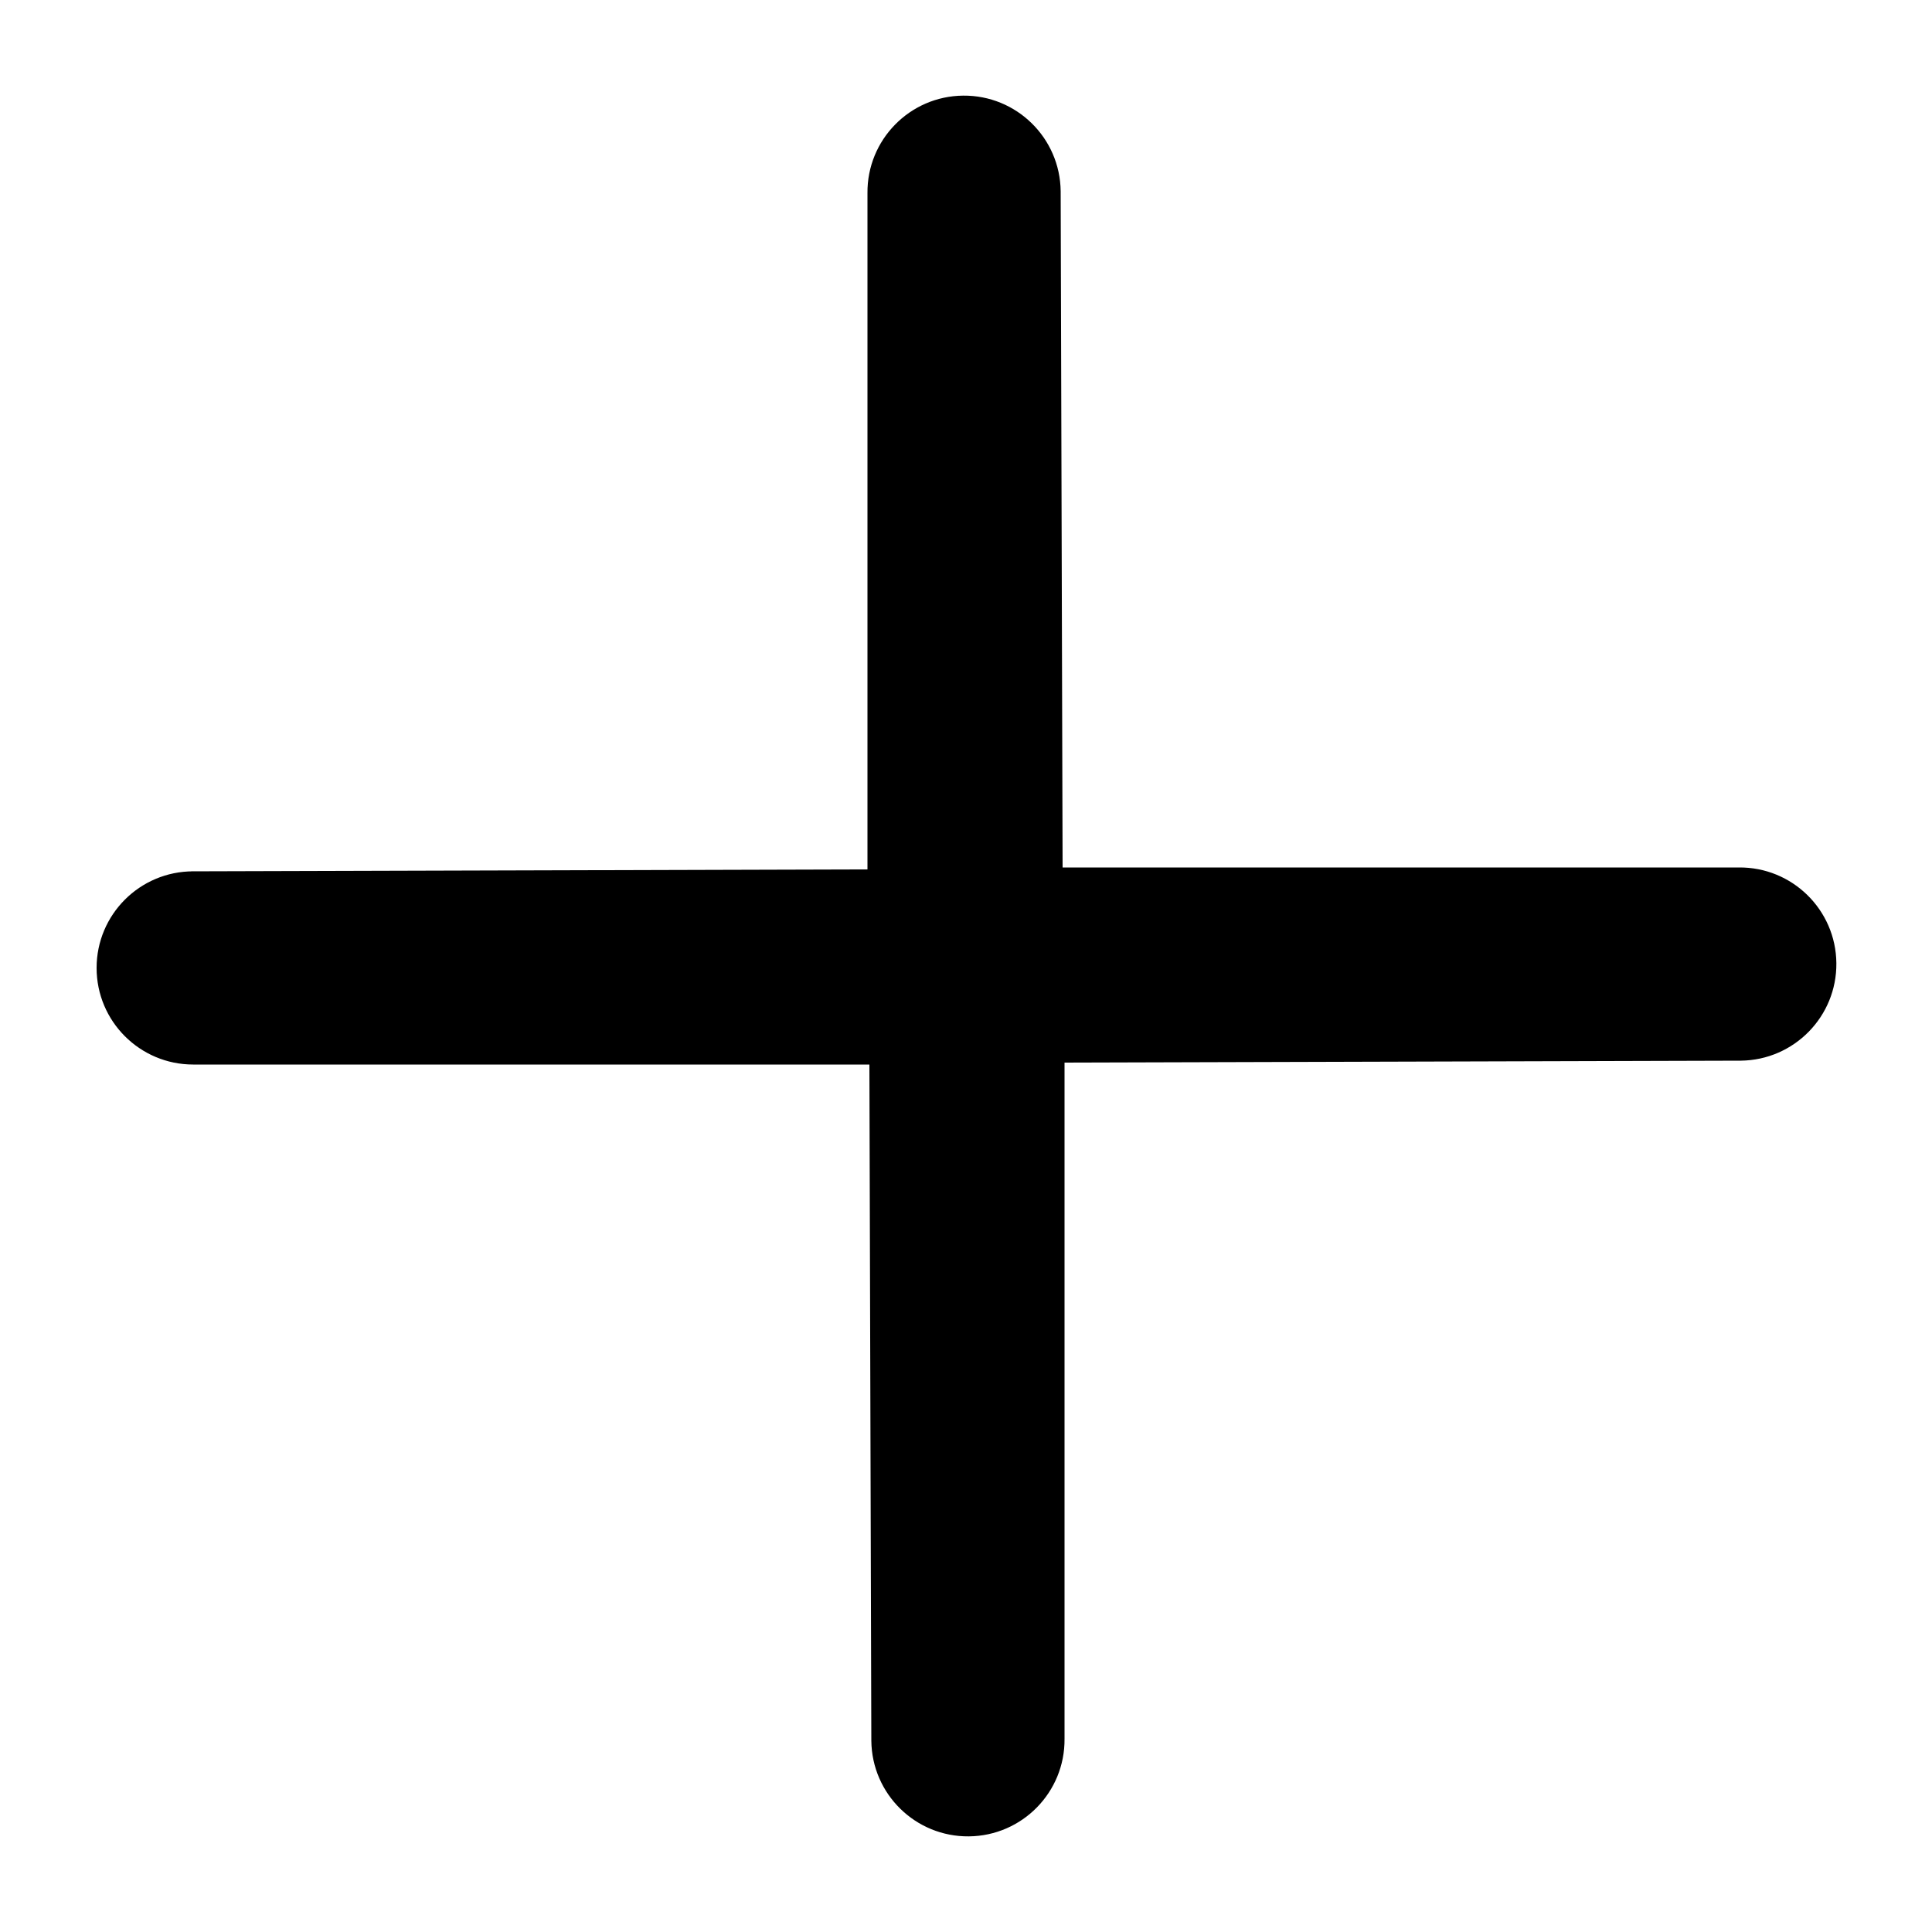
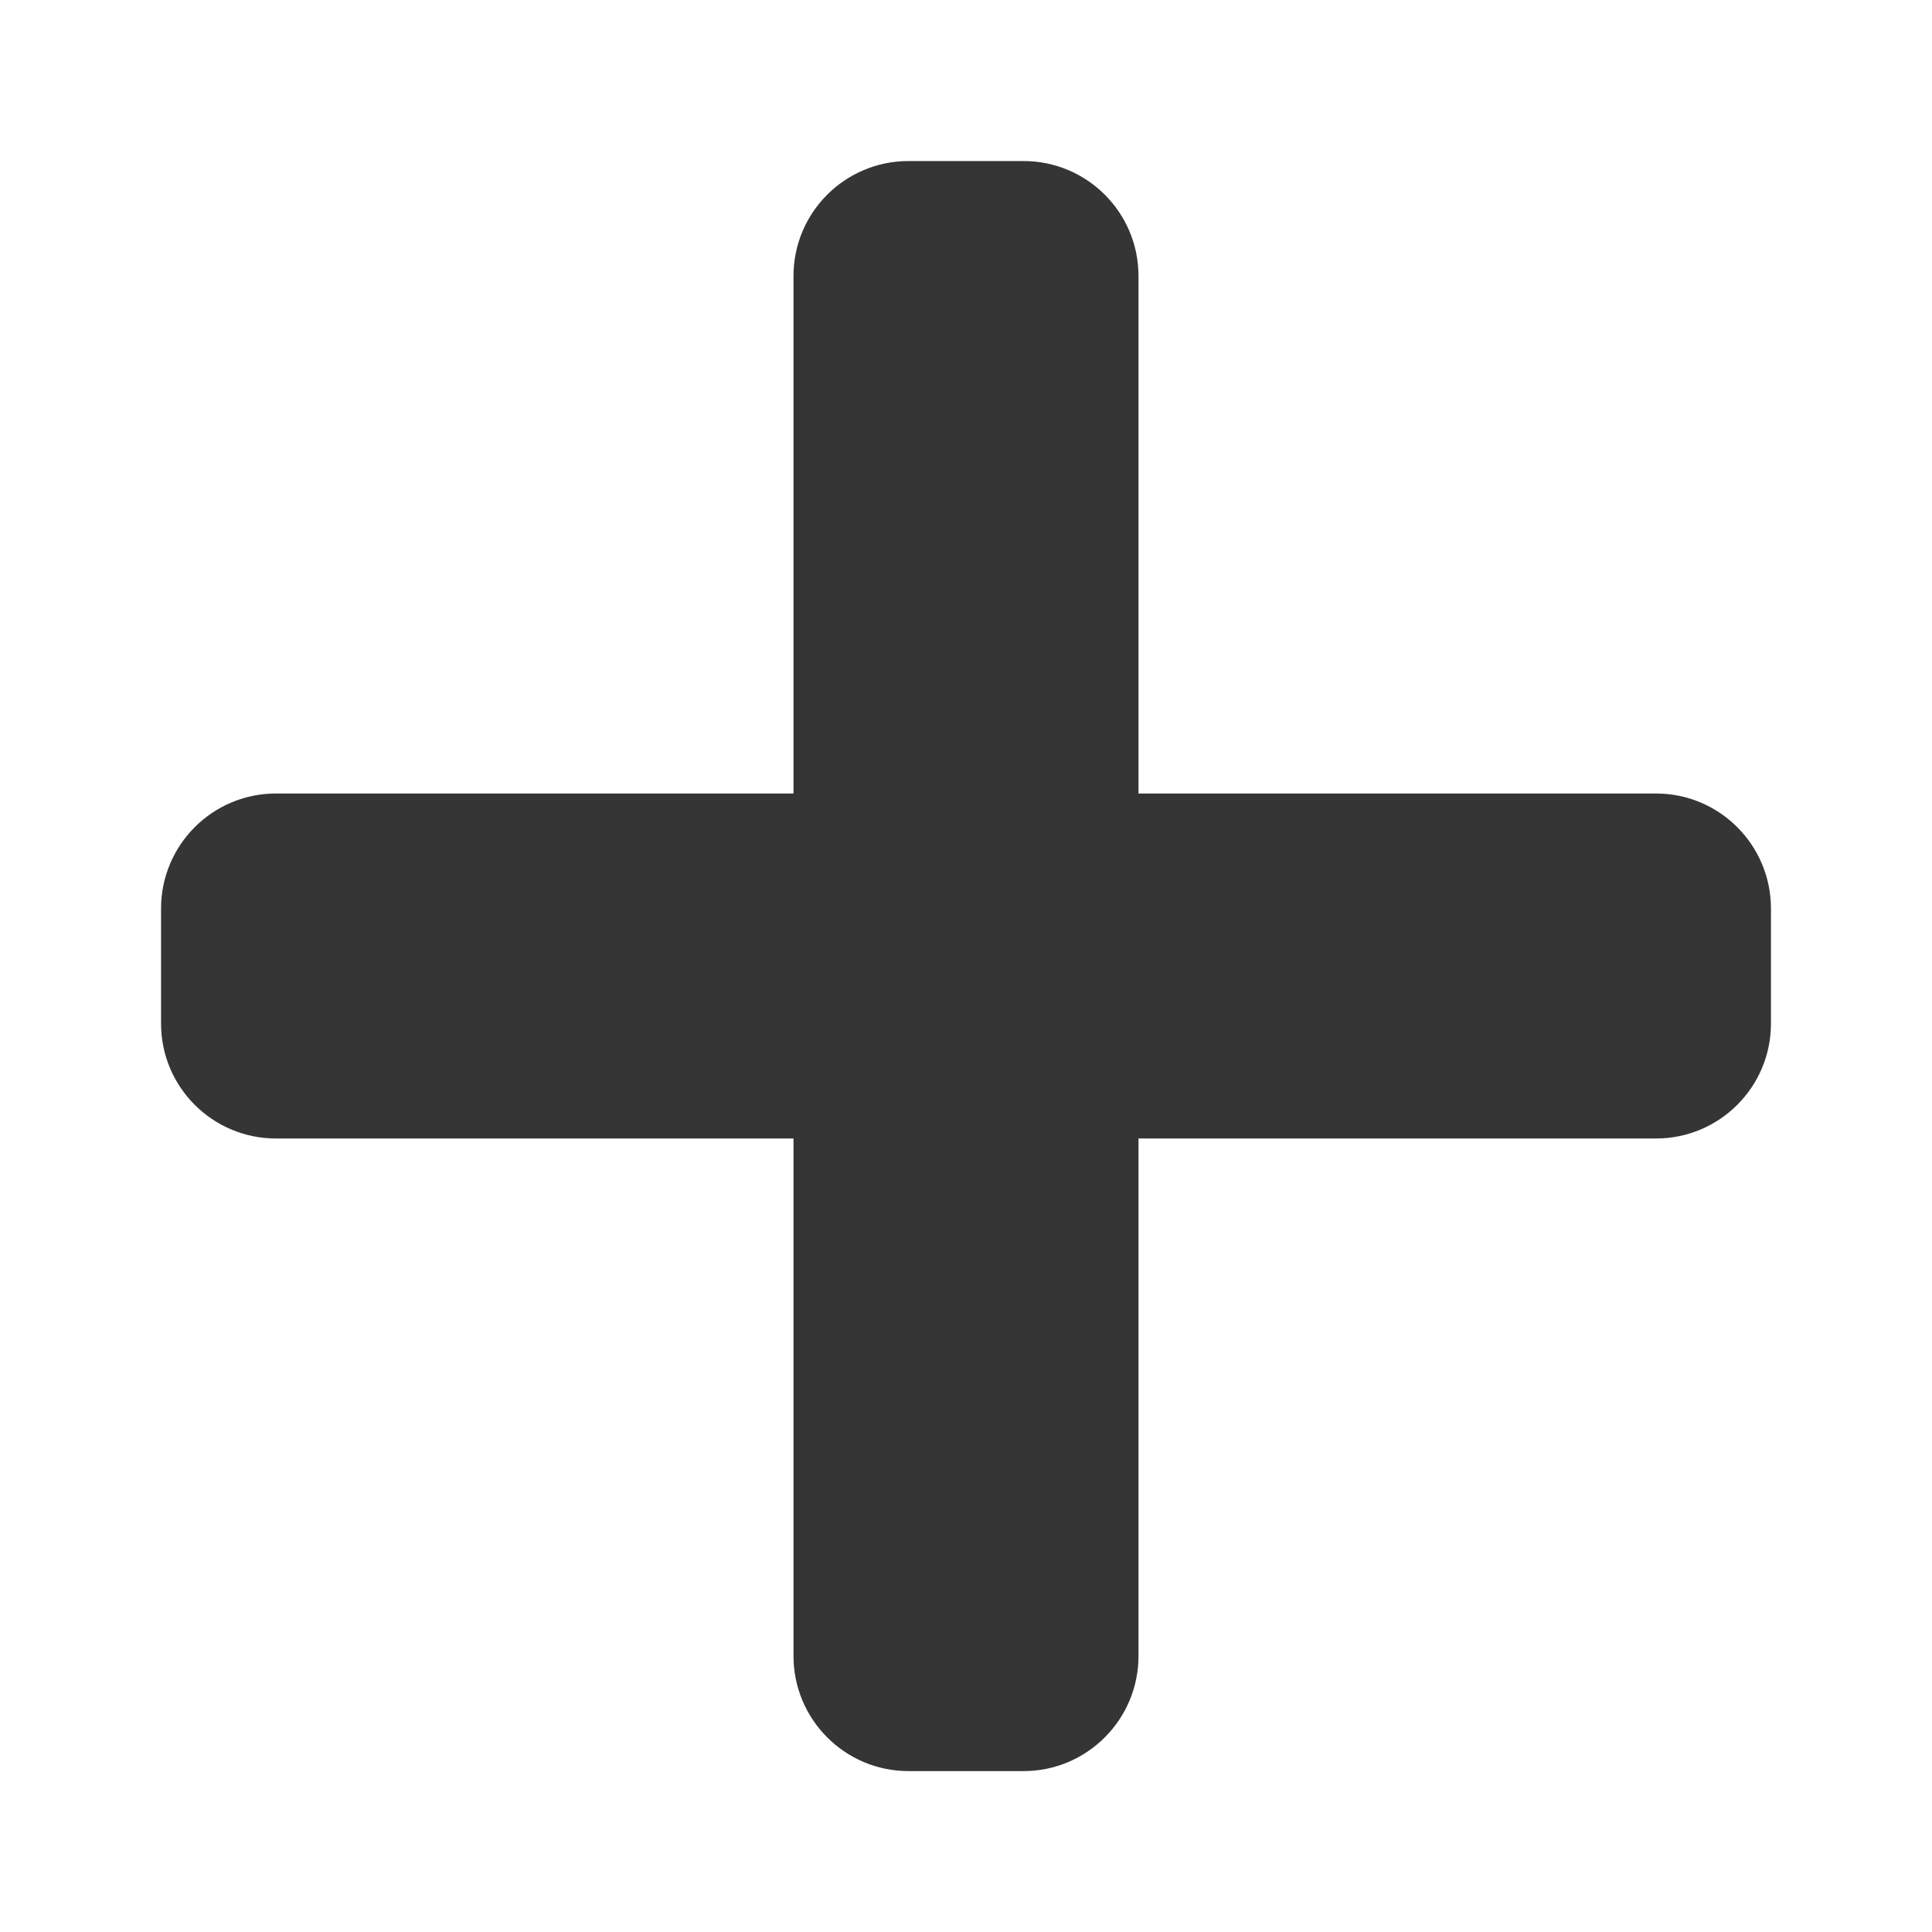
- <svg xmlns="http://www.w3.org/2000/svg" fill="none" class="icon icon-plus" viewBox="0 0 10 10">
-   <path fill="currentColor" fill-rule="evenodd" d="M1 4.51a.5.5 0 0 0 0 1h3.5l.01 3.5a.5.5 0 0 0 1-.01V5.5l3.5-.01a.5.5 0 0 0-.01-1H5.5L5.49.99a.5.5 0 0 0-1 .01v3.5l-3.5.01z" clip-rule="evenodd" />
+ <svg xmlns="http://www.w3.org/2000/svg" width="14" height="14" viewBox="0 0 14 14" fill="none">
+   <path d="M12 5.75H8.25V2C8.25 1.54 7.877 1.167 7.417 1.167H6.583C6.123 1.167 5.75 1.54 5.75 2V5.75H2C1.54 5.75 1.167 6.123 1.167 6.584V7.417C1.167 7.877 1.54 8.25 2 8.25H5.75V12C5.75 12.46 6.123 12.834 6.583 12.834H7.417C7.877 12.834 8.25 12.46 8.25 12V8.25H12C12.46 8.25 12.833 7.877 12.833 7.417V6.584C12.833 6.123 12.46 5.75 12 5.75Z" fill="#353535" />
</svg>
